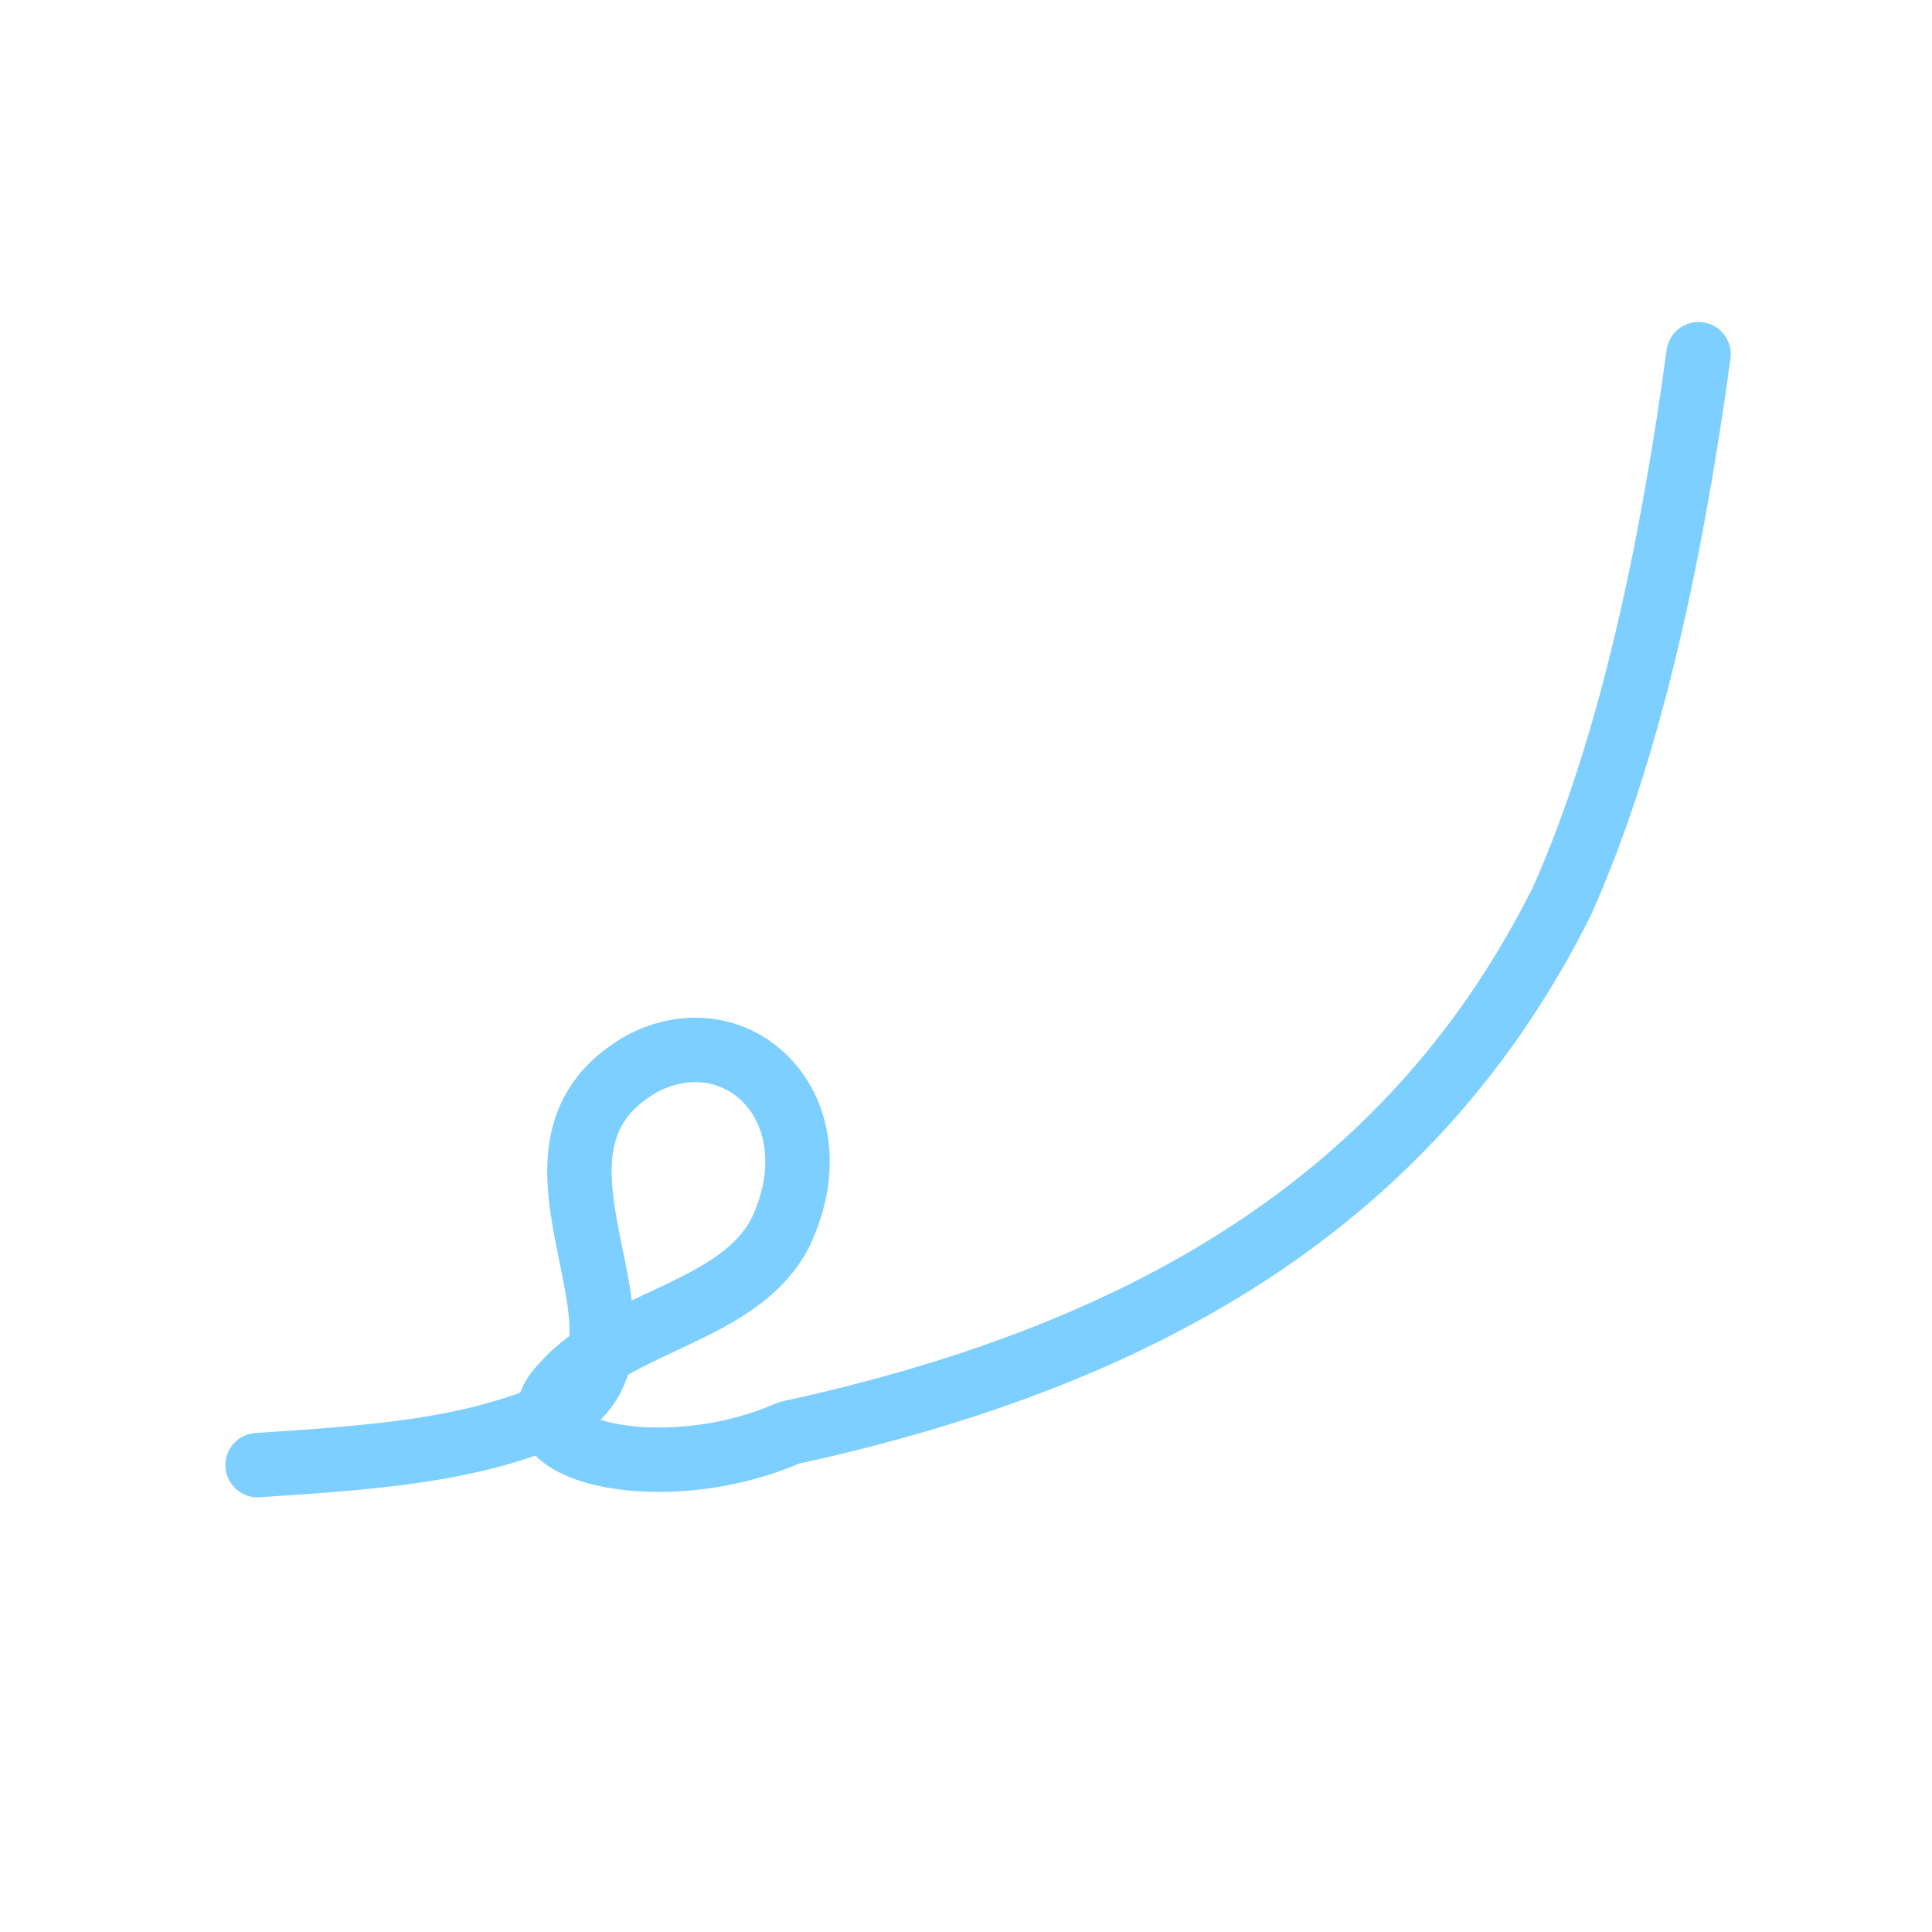
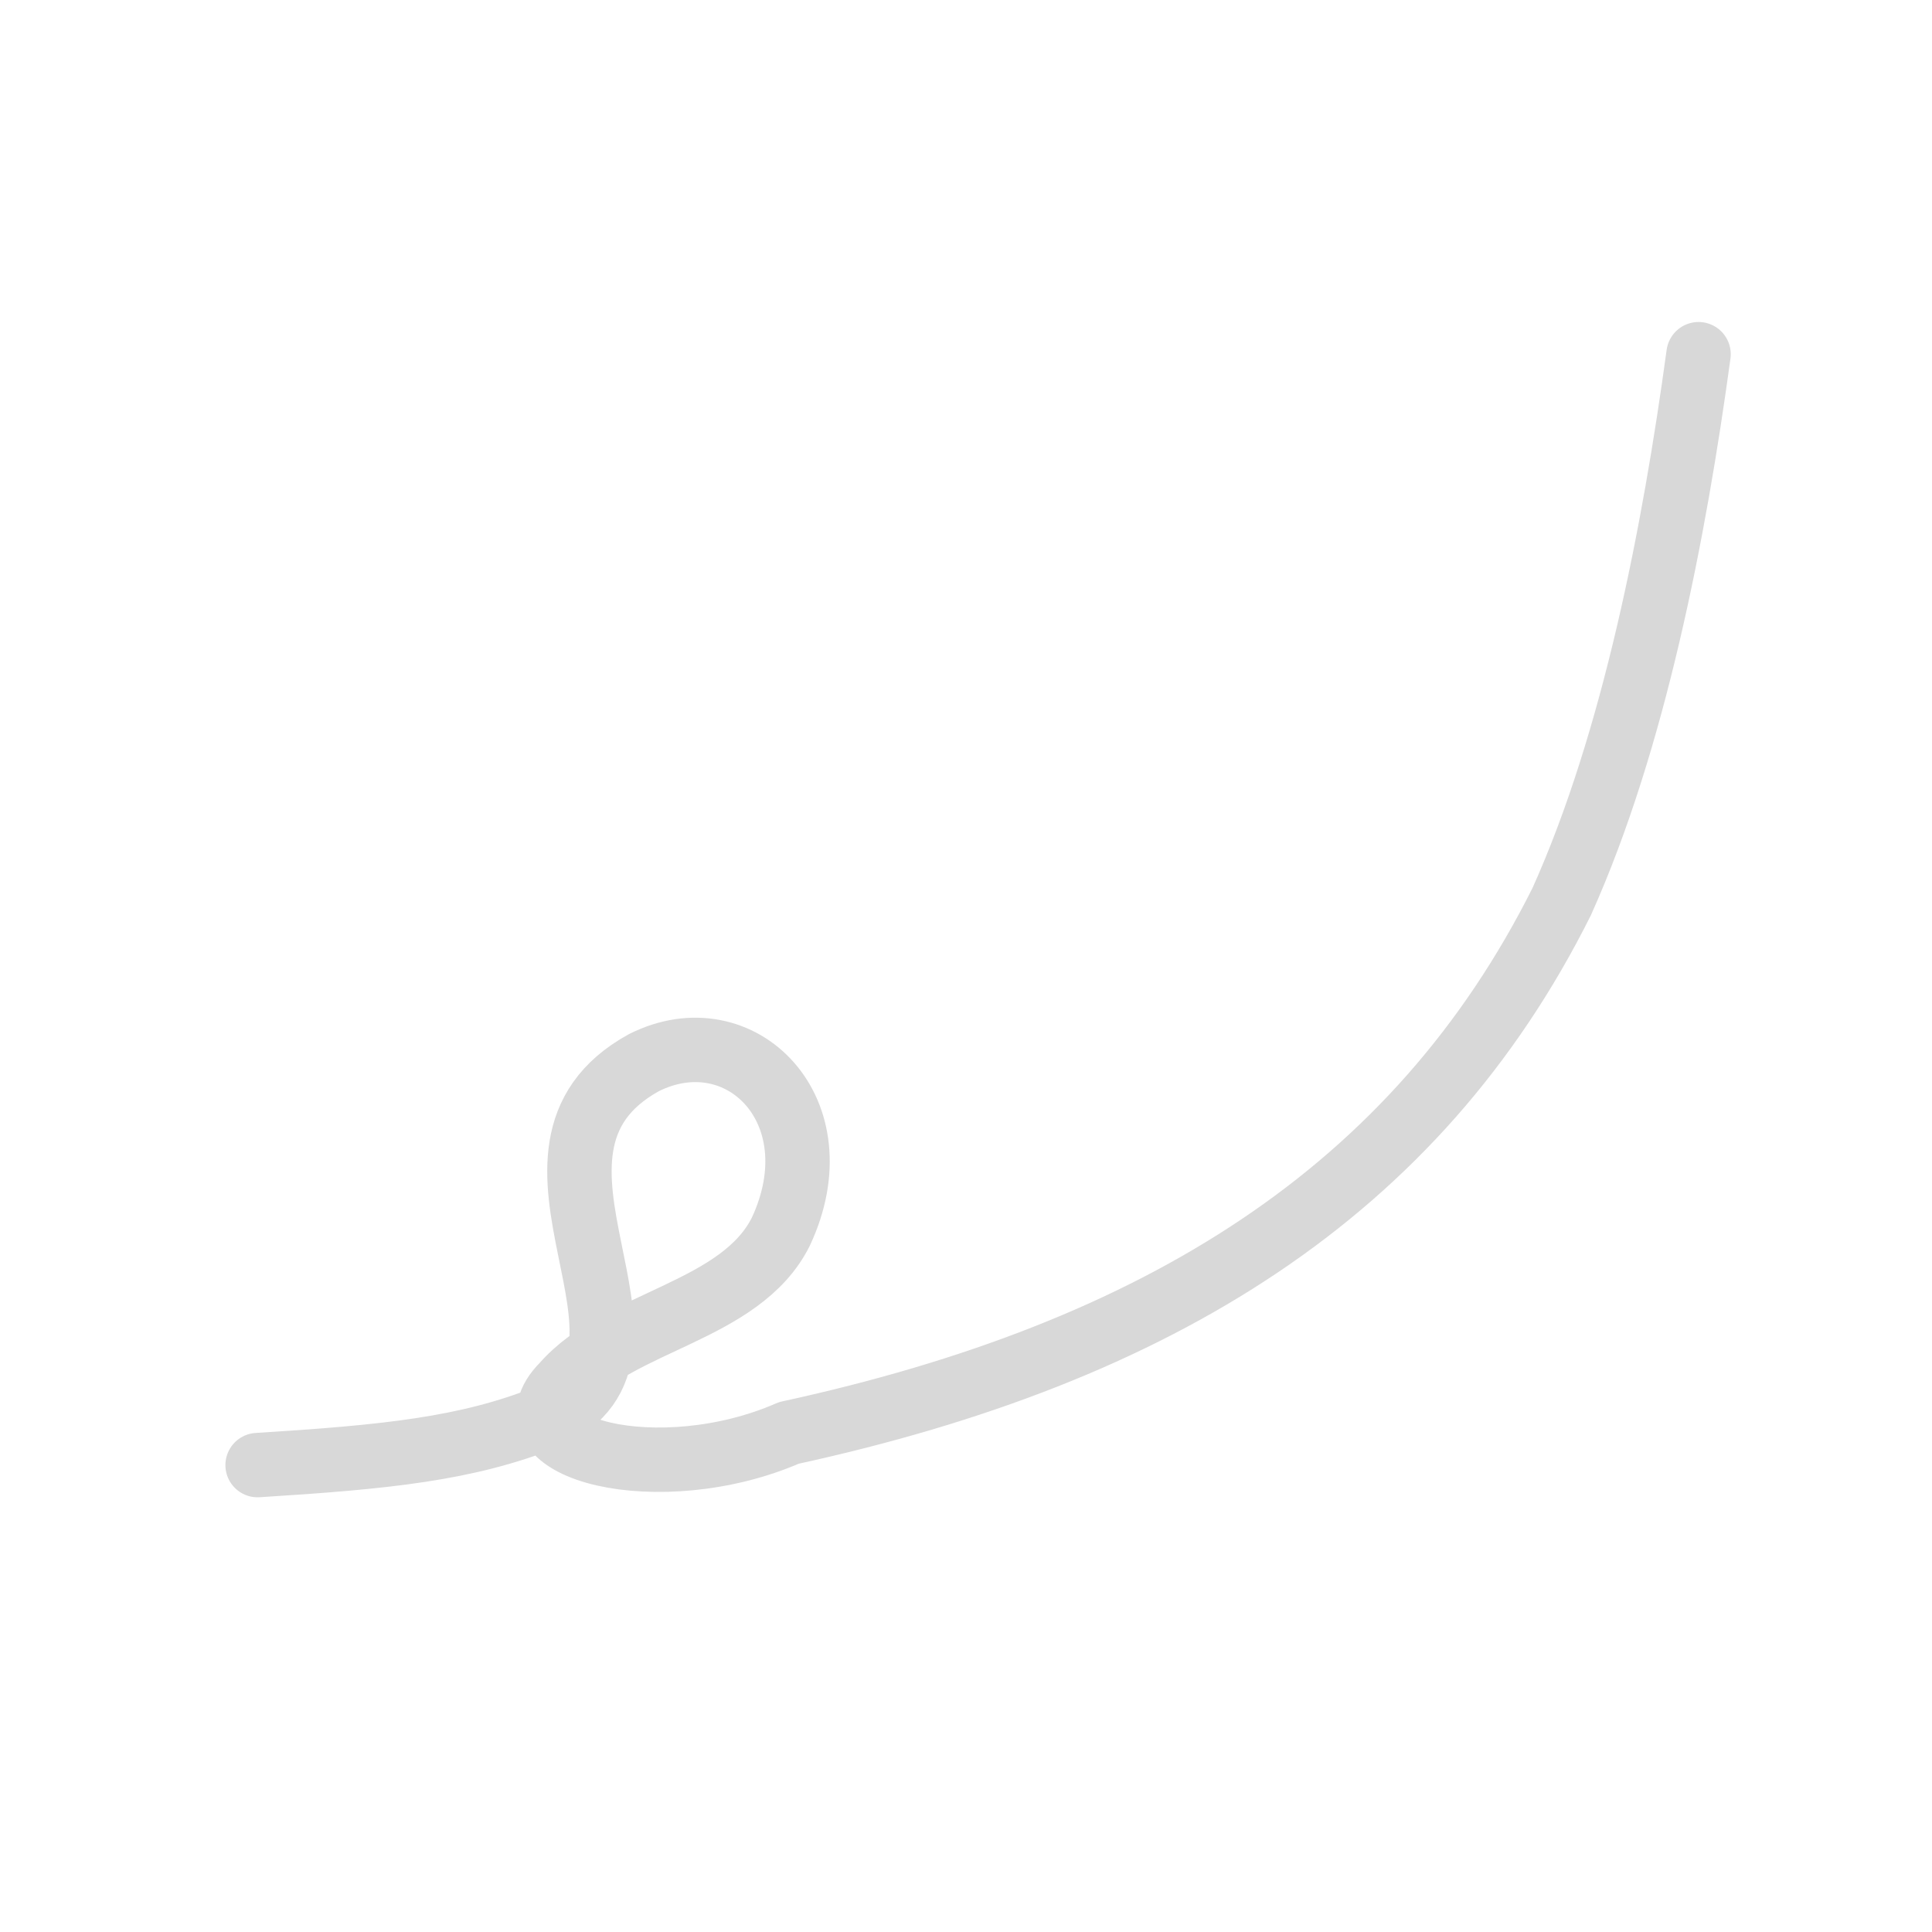
<svg xmlns="http://www.w3.org/2000/svg" viewBox="0 0 240 240" width="240" height="240">
-   <path d="M 32 182 C 48 181, 58 180, 68 176 C 86 168, 60 143, 80 132 C 92 126, 104 138, 97 153 C 92 163, 77 164, 70 172 C 62 180, 82 185, 98 178 C 144 168, 176 148, 194 112 C 203 92, 208 66, 211 44" fill="none" stroke="#7dcfff" stroke-width="8" stroke-linecap="round" stroke-linejoin="round" />
+   <path d="M 32 182 C 48 181, 58 180, 68 176 C 86 168, 60 143, 80 132 C 92 126, 104 138, 97 153 C 92 163, 77 164, 70 172 C 62 180, 82 185, 98 178 C 144 168, 176 148, 194 112 C 203 92, 208 66, 211 44" fill="none" stroke="#d8d8d8" stroke-width="8" stroke-linecap="round" stroke-linejoin="round" />
</svg>
